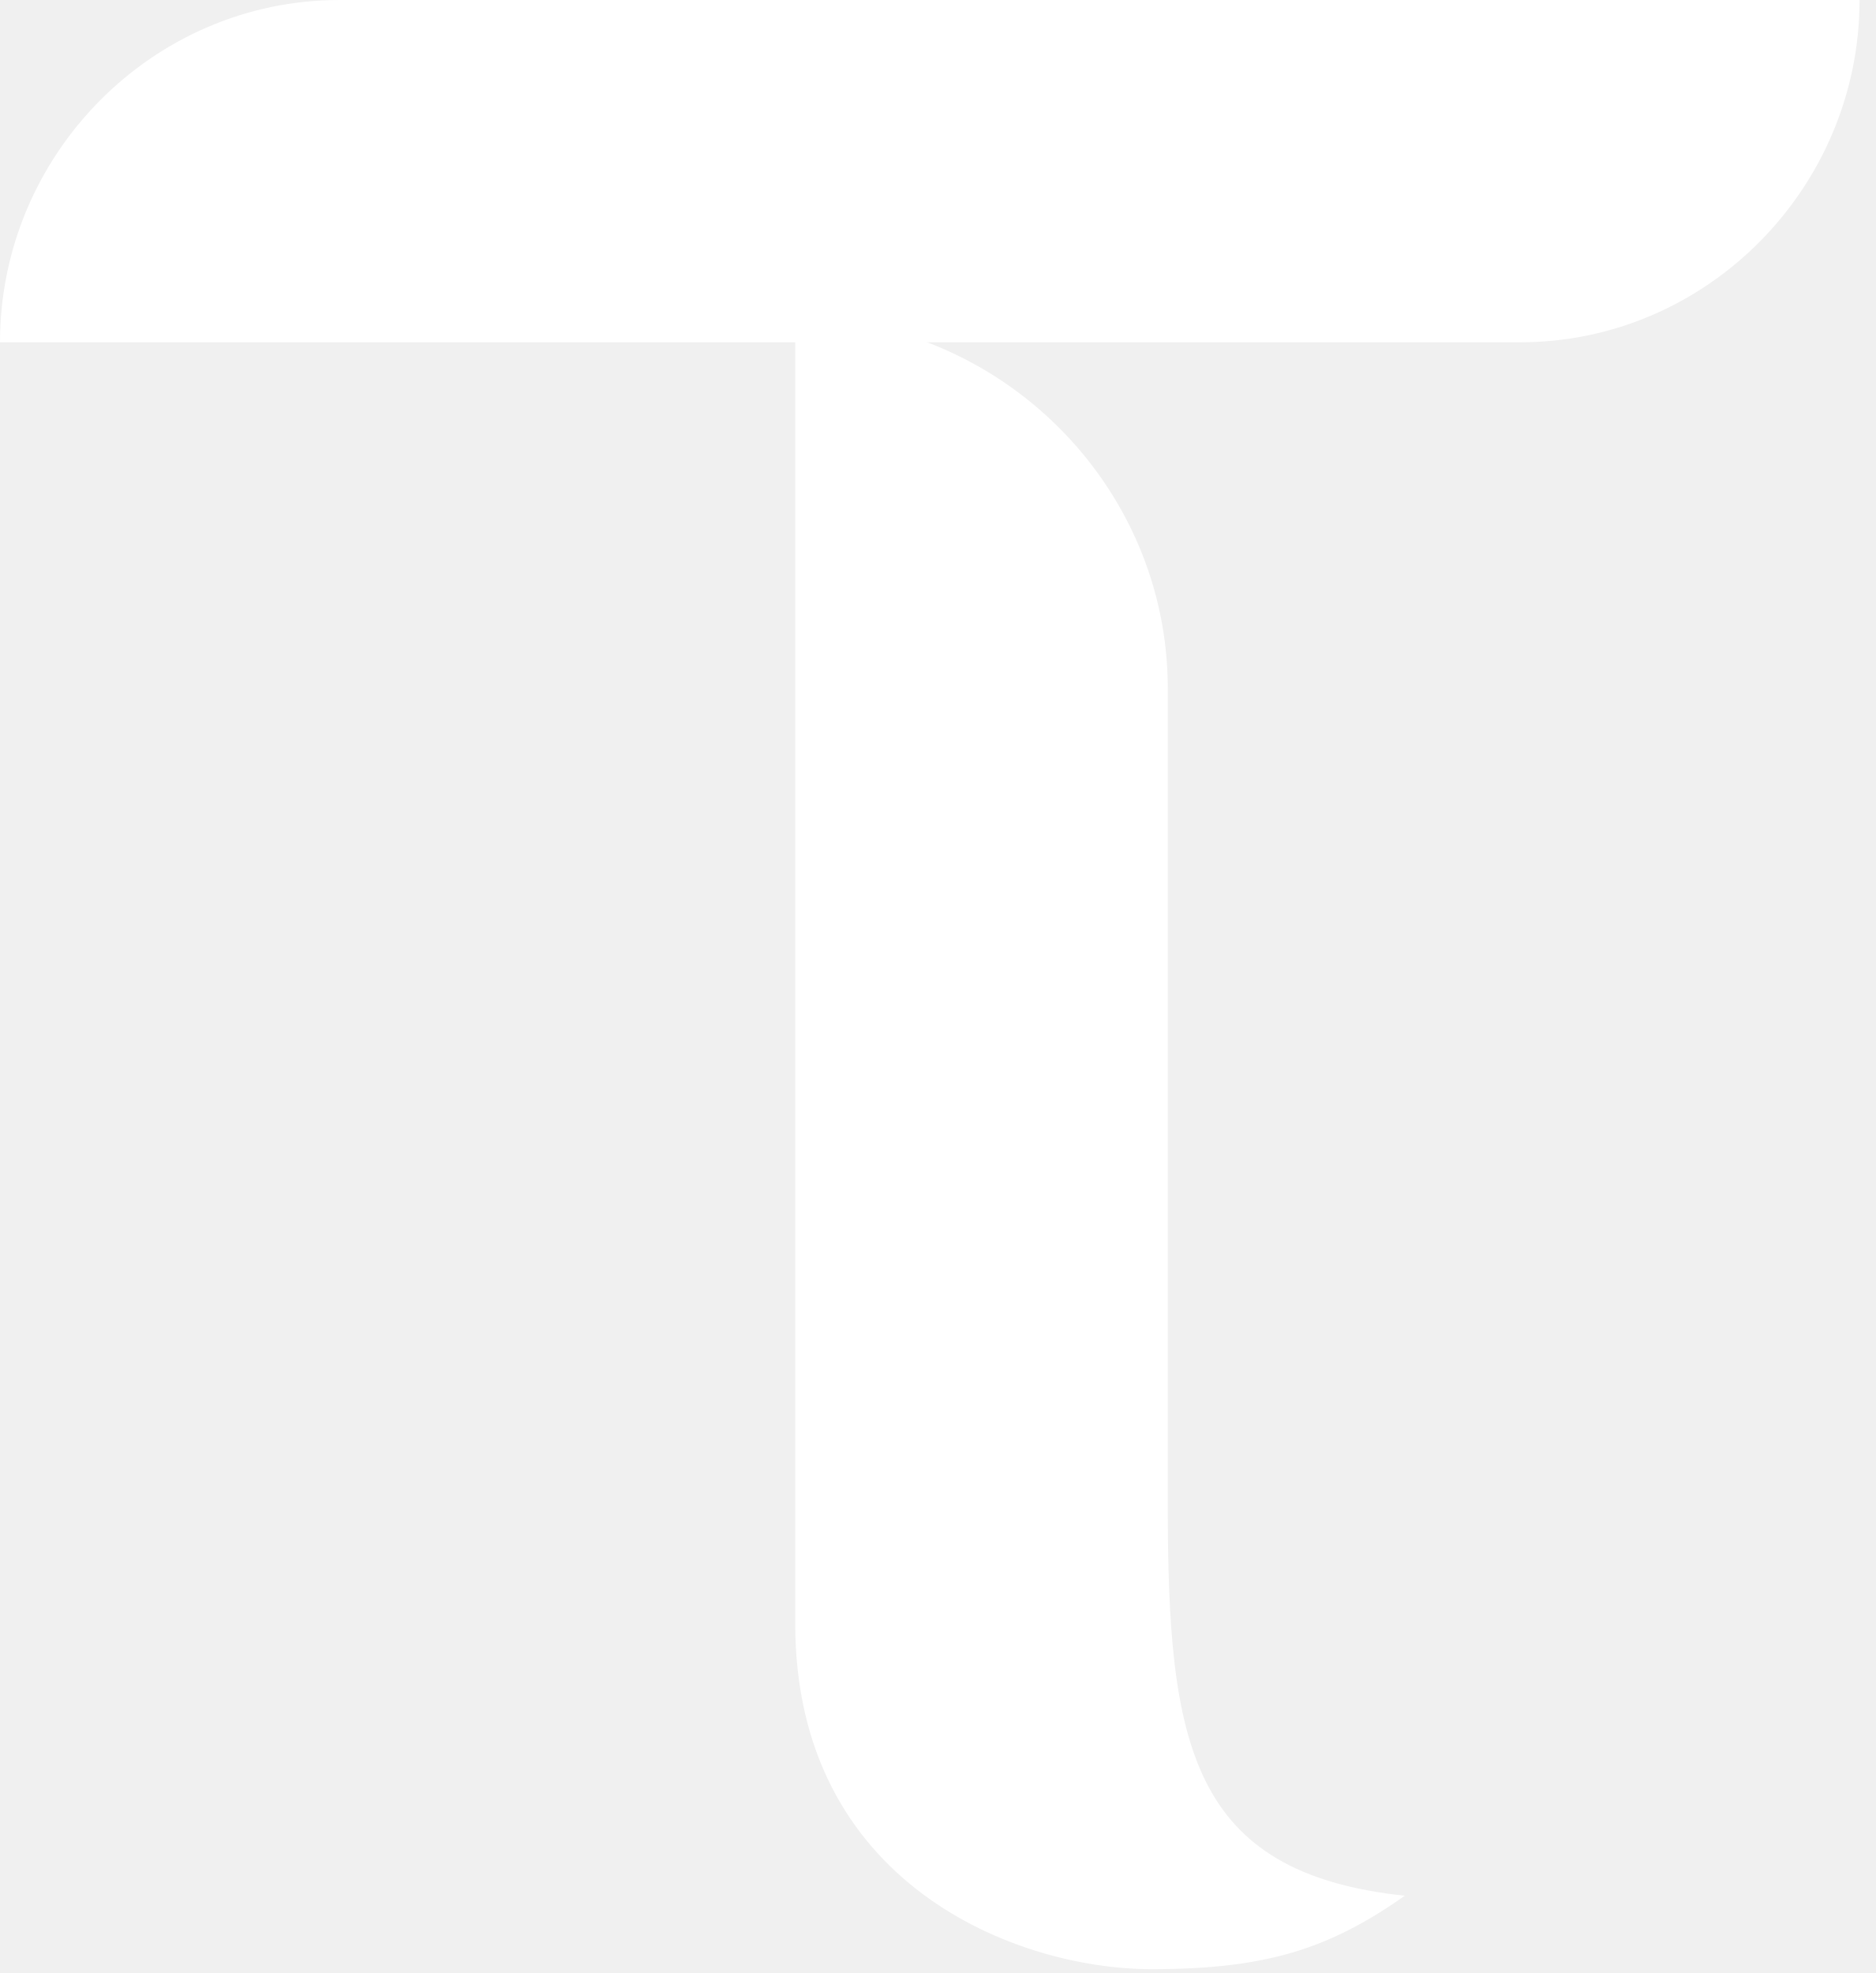
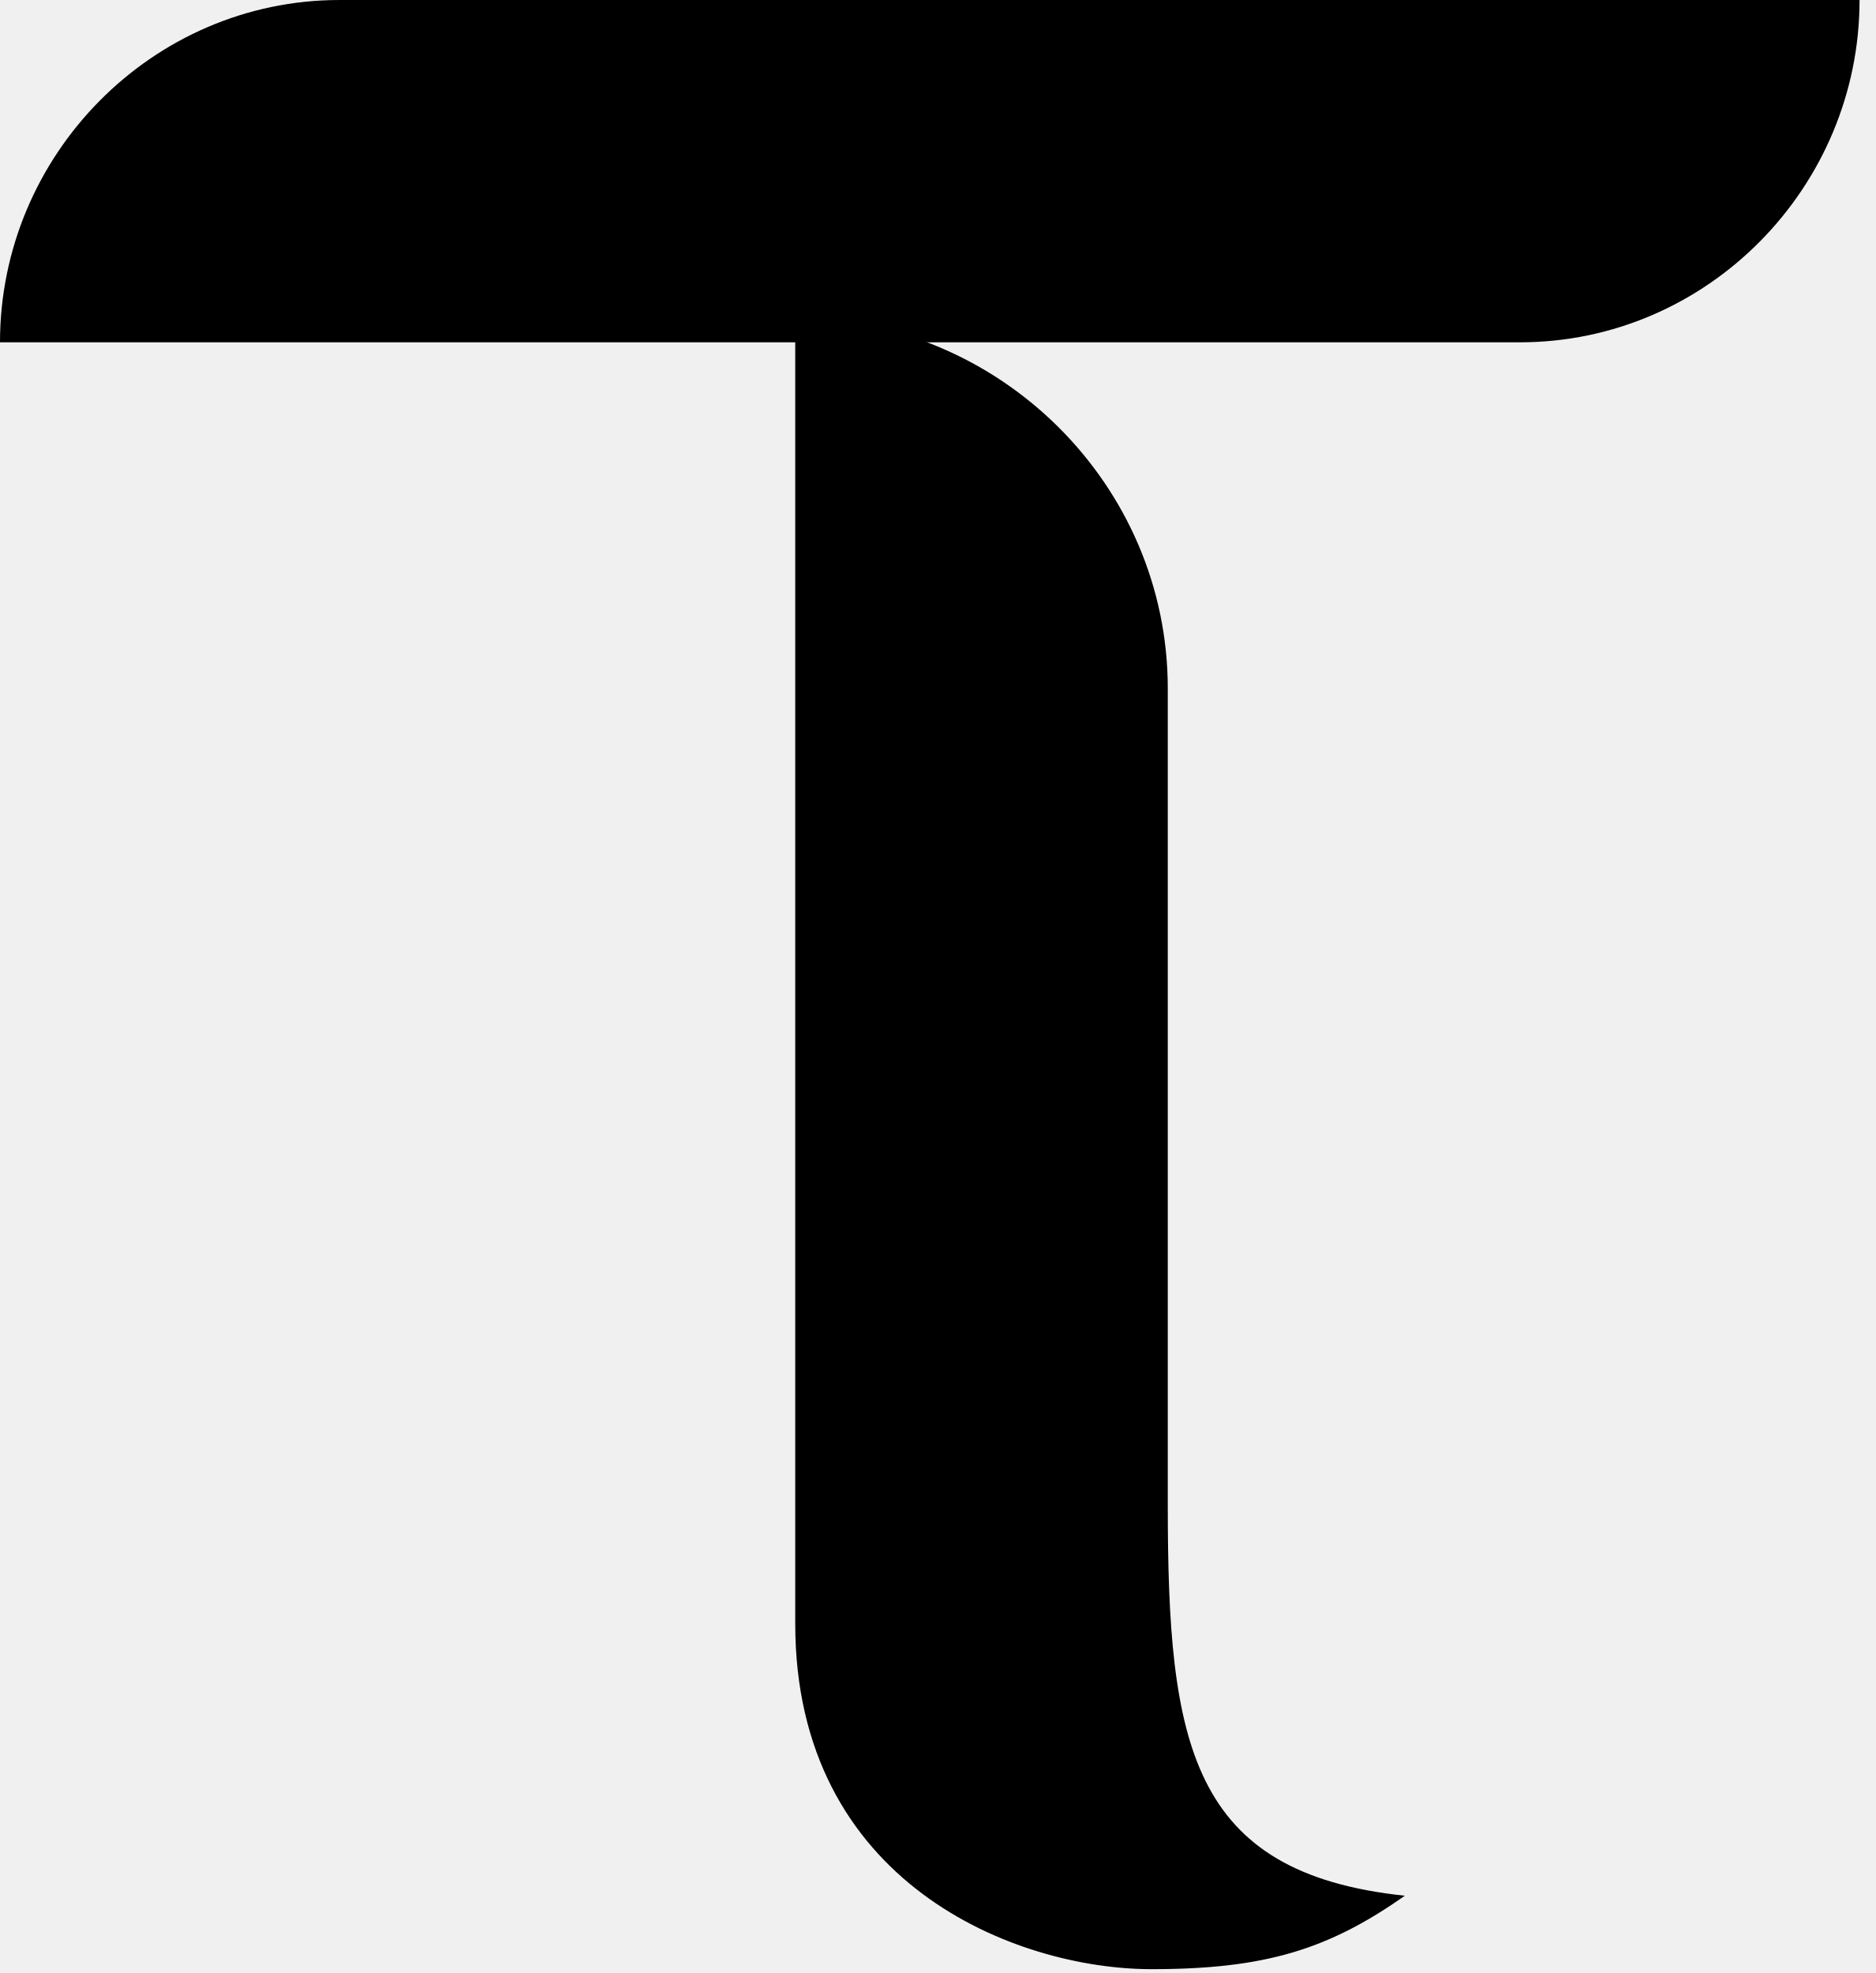
<svg xmlns="http://www.w3.org/2000/svg" width="115" height="121" viewBox="0 0 115 121" fill="none">
-   <path d="M20.827 0C9.338 0 0 9.503 0 20.993H93.21C104.7 20.993 114.038 11.49 114.038 0H20.827Z" fill="white" />
-   <path d="M71.615 92.322V42.223C71.615 29.707 61.284 19.508 48.768 19.508V99.573C48.768 115.5 62.278 120.765 70.622 120.765C77.542 120.765 81.45 119.573 86.151 116.261C72.973 114.871 71.615 106.924 71.615 92.322Z" fill="white" />
+   <path d="M20.827 0C9.338 0 0 9.503 0 20.993H93.21C104.7 20.993 114.038 11.49 114.038 0H20.827Z" fill="black" />
+   <path d="M71.615 92.322V42.223C71.615 29.707 61.284 19.508 48.768 19.508V99.573C48.768 115.5 62.278 120.765 70.622 120.765C77.542 120.765 81.45 119.573 86.151 116.261C72.973 114.871 71.615 106.924 71.615 92.322Z" fill="black" />
</svg>
